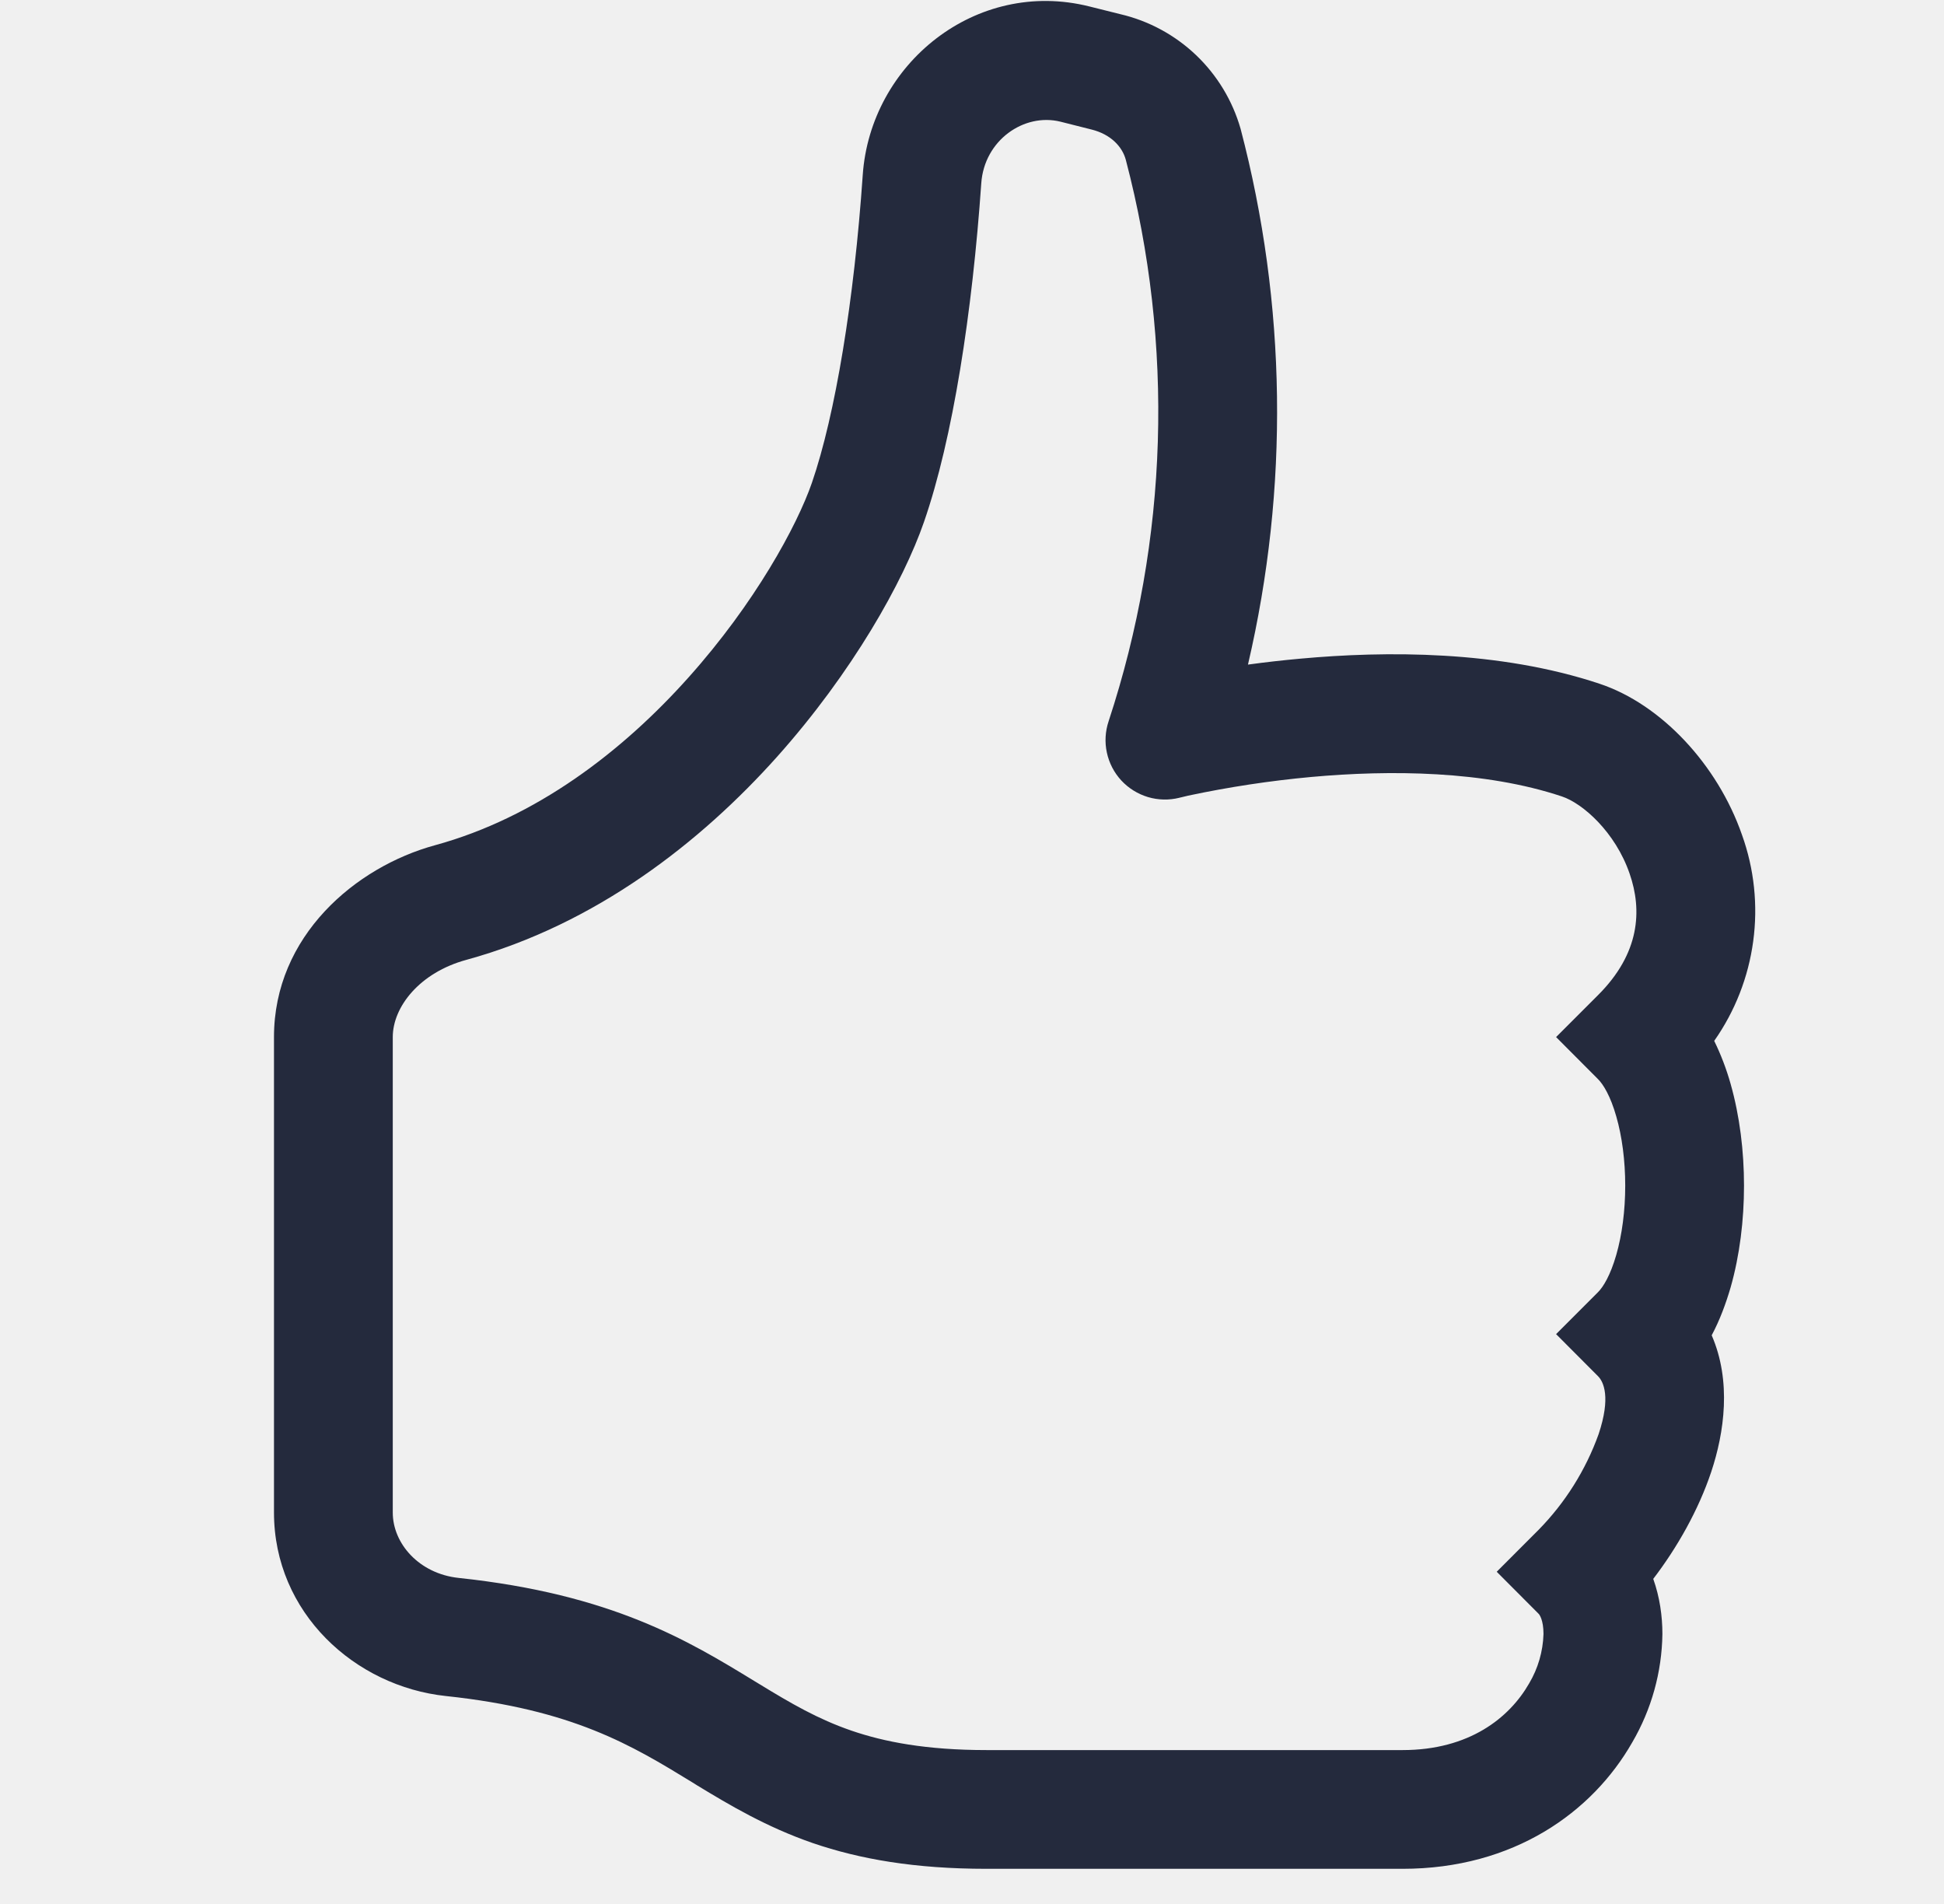
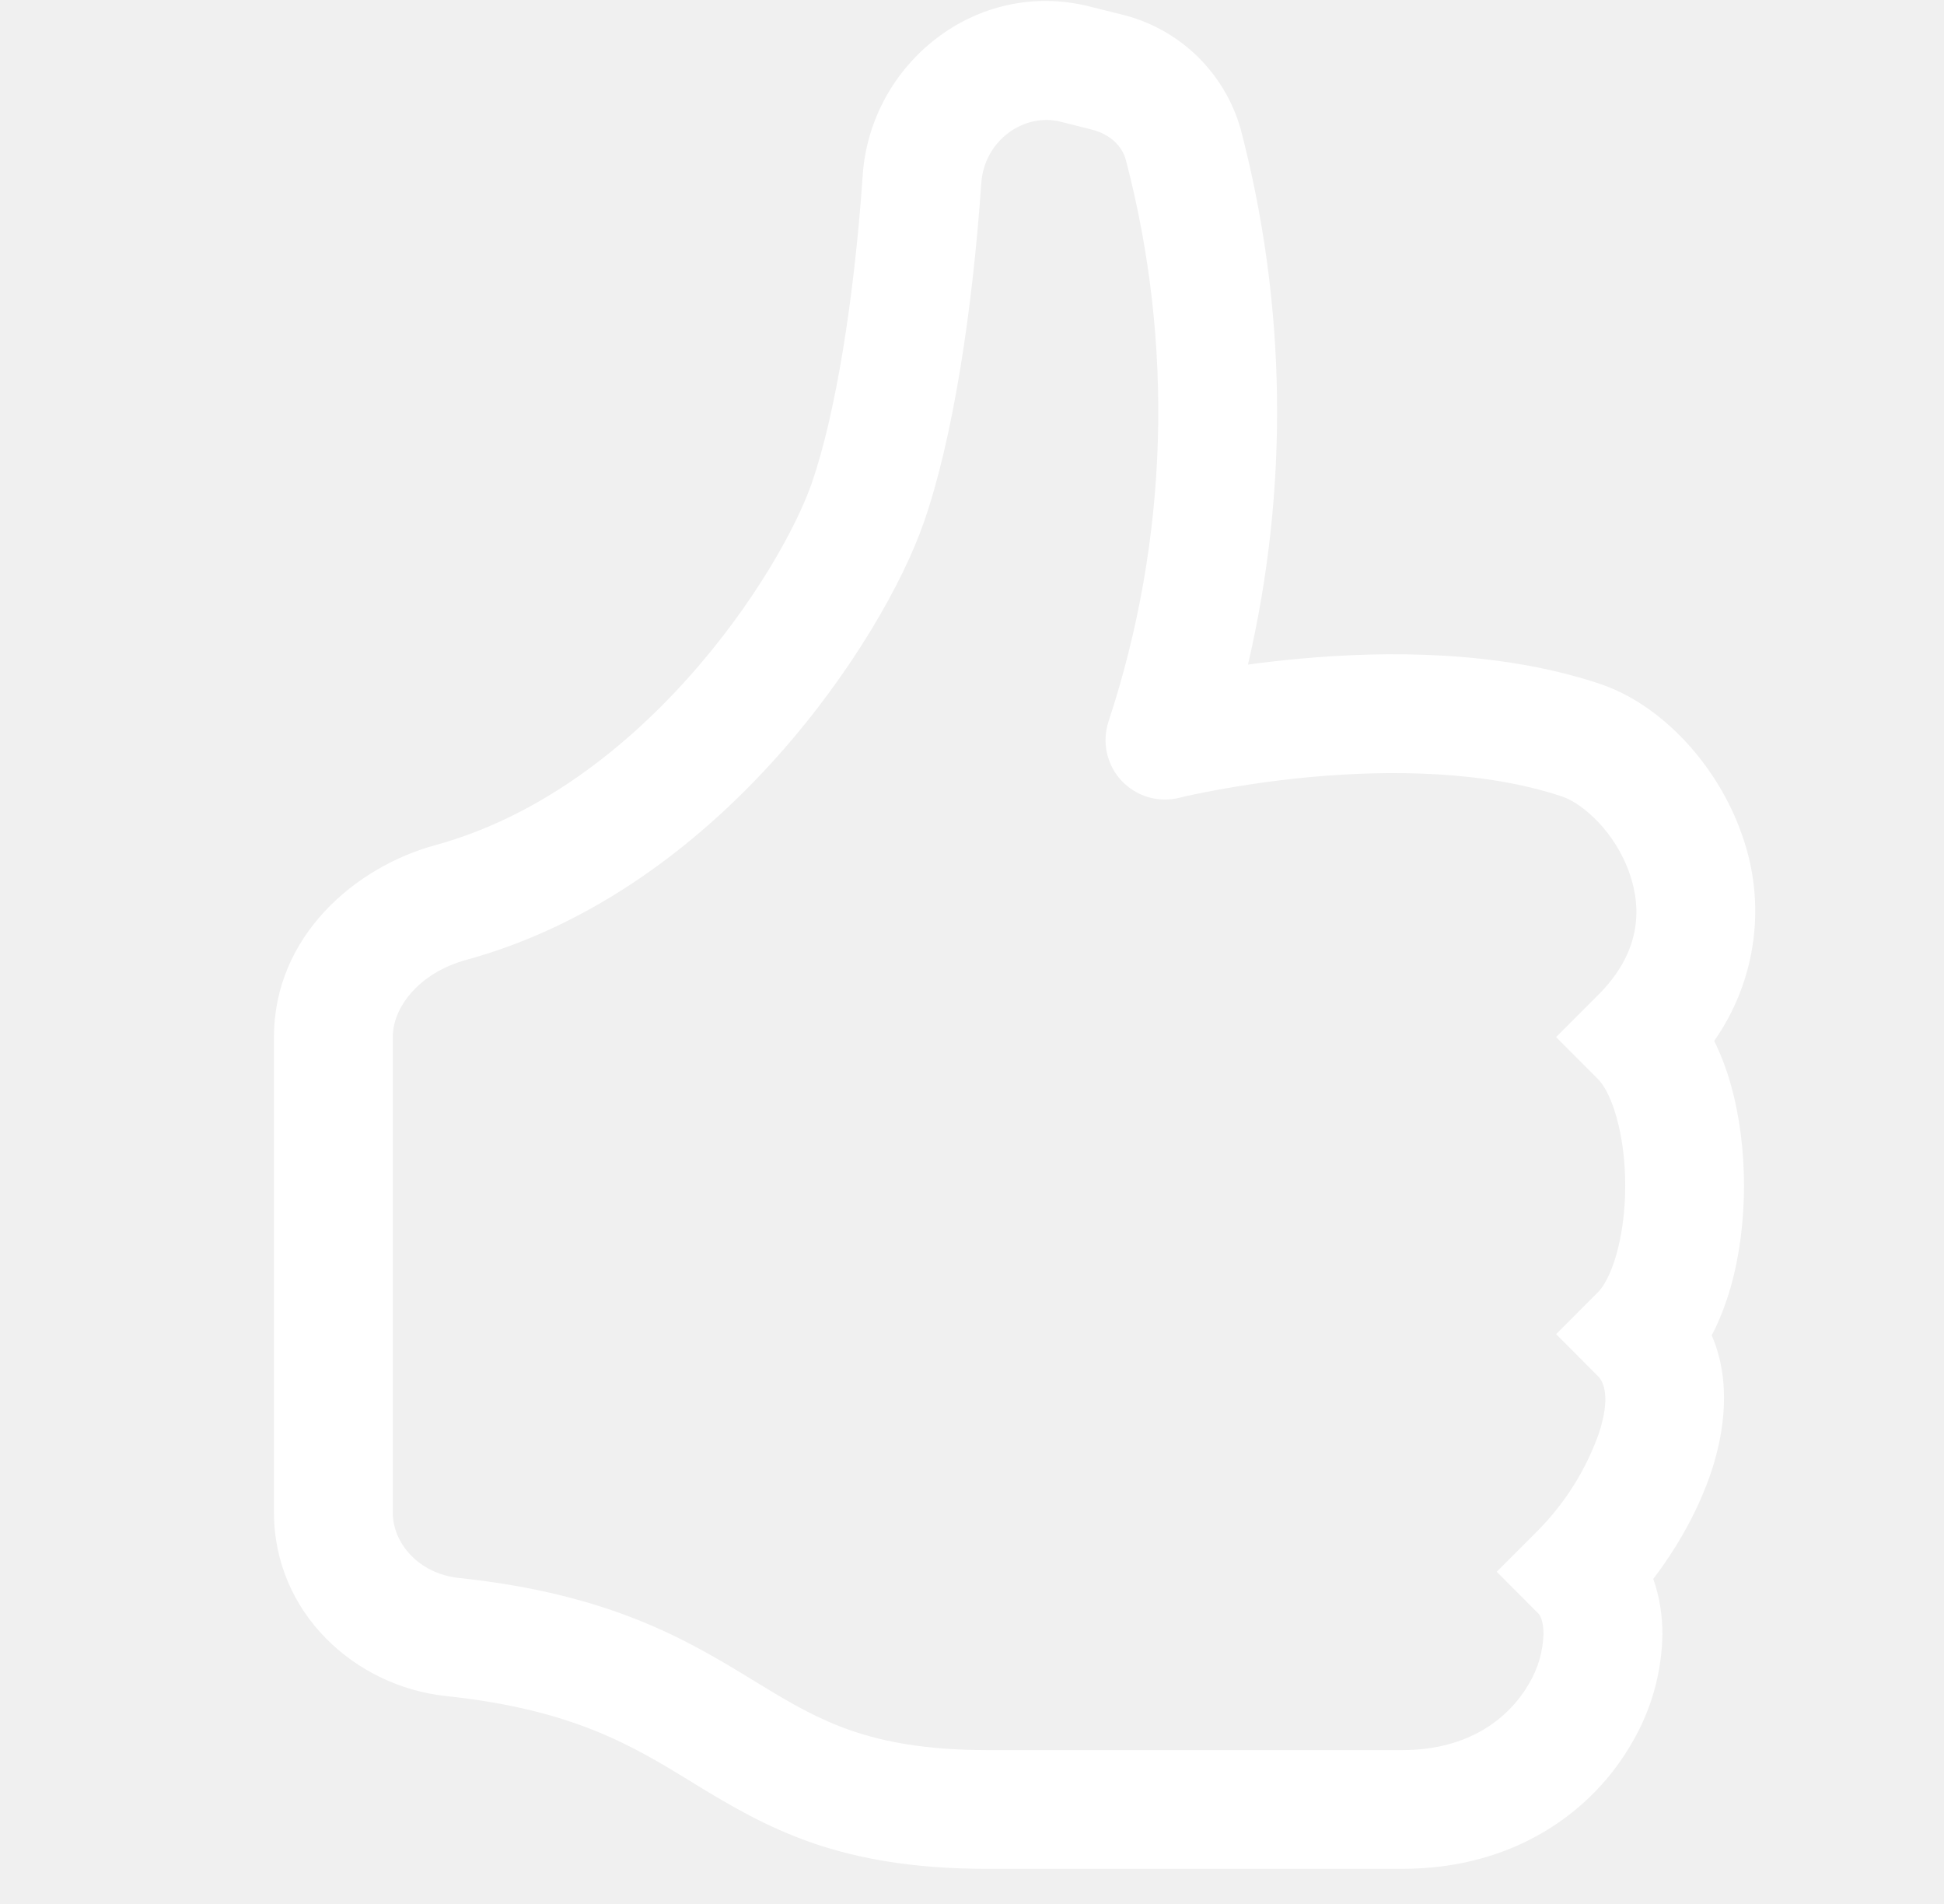
<svg xmlns="http://www.w3.org/2000/svg" width="48" height="47" viewBox="0 0 48 47" fill="none">
  <g clip-path="url(#clip0_45_948)">
-     <path d="M26.898 0.159C24.094 -0.542 21.489 1.579 21.302 4.324C21.09 7.407 20.627 10.237 20.046 11.921C19.68 12.977 18.641 14.892 16.996 16.728C15.362 18.555 13.236 20.183 10.745 20.864C8.774 21.401 6.765 23.108 6.765 25.601V37.336C6.765 39.815 8.765 41.63 11.012 41.868C14.151 42.202 15.6 43.085 17.078 43.989L17.219 44.077C18.016 44.56 18.914 45.097 20.064 45.496C21.228 45.895 22.589 46.133 24.364 46.133H34.63C37.378 46.133 39.32 44.733 40.302 43.012C40.777 42.199 41.034 41.278 41.047 40.337C41.047 39.891 40.98 39.422 40.821 38.976C41.411 38.204 41.936 37.281 42.253 36.333C42.575 35.365 42.757 34.098 42.264 32.963C42.467 32.582 42.616 32.174 42.731 31.781C42.957 30.989 43.062 30.115 43.062 29.267C43.062 28.422 42.957 27.551 42.731 26.756C42.628 26.391 42.493 26.036 42.326 25.695C42.84 24.964 43.17 24.12 43.289 23.235C43.409 22.35 43.314 21.449 43.012 20.609C42.408 18.872 41.012 17.382 39.493 16.878C37.008 16.051 34.204 16.068 32.113 16.259C31.679 16.298 31.245 16.347 30.814 16.406C31.831 12.048 31.769 7.508 30.632 3.18C30.434 2.487 30.055 1.859 29.533 1.361C29.011 0.864 28.365 0.514 27.663 0.35L26.898 0.159ZM34.63 43.202H24.364C22.868 43.202 21.832 43 21.02 42.721C20.196 42.437 19.536 42.053 18.744 41.569L18.627 41.498C16.999 40.504 15.113 39.354 11.323 38.952C10.346 38.847 9.698 38.102 9.698 37.339V25.601C9.698 24.856 10.361 24.008 11.517 23.694C14.728 22.814 17.315 20.773 19.184 18.685C21.046 16.602 22.305 14.358 22.815 12.883C23.528 10.83 24.009 7.697 24.229 4.524C24.302 3.462 25.285 2.781 26.185 3.004L26.954 3.198C27.423 3.315 27.71 3.617 27.798 3.946C28.996 8.51 28.849 13.323 27.373 17.805C27.29 18.054 27.274 18.321 27.33 18.578C27.385 18.835 27.508 19.073 27.686 19.266C27.865 19.459 28.092 19.6 28.344 19.676C28.596 19.751 28.863 19.757 29.118 19.694L29.127 19.691L29.168 19.682L29.338 19.641C30.341 19.428 31.356 19.274 32.377 19.18C34.322 19.004 36.65 19.022 38.566 19.661C39.079 19.831 39.886 20.541 40.238 21.568C40.551 22.471 40.493 23.533 39.457 24.566L38.422 25.601L39.457 26.639C39.584 26.765 39.765 27.053 39.909 27.563C40.05 28.053 40.129 28.648 40.129 29.267C40.129 29.889 40.05 30.482 39.909 30.974C39.763 31.485 39.584 31.772 39.457 31.898L38.422 32.934L39.457 33.972C39.595 34.11 39.777 34.491 39.472 35.403C39.154 36.288 38.649 37.093 37.991 37.764L36.956 38.8L37.991 39.838C38.008 39.853 38.111 39.985 38.111 40.337C38.098 40.767 37.976 41.187 37.756 41.557C37.272 42.402 36.281 43.202 34.63 43.202Z" fill="#242A3D" />
+     <path d="M26.898 0.159C24.094 -0.542 21.489 1.579 21.302 4.324C21.09 7.407 20.627 10.237 20.046 11.921C19.68 12.977 18.641 14.892 16.996 16.728C15.362 18.555 13.236 20.183 10.745 20.864C8.774 21.401 6.765 23.108 6.765 25.601V37.336C6.765 39.815 8.765 41.63 11.012 41.868C14.151 42.202 15.6 43.085 17.078 43.989L17.219 44.077C18.016 44.56 18.914 45.097 20.064 45.496C21.228 45.895 22.589 46.133 24.364 46.133H34.63C37.378 46.133 39.32 44.733 40.302 43.012C40.777 42.199 41.034 41.278 41.047 40.337C41.047 39.891 40.98 39.422 40.821 38.976C41.411 38.204 41.936 37.281 42.253 36.333C42.575 35.365 42.757 34.098 42.264 32.963C42.467 32.582 42.616 32.174 42.731 31.781C42.957 30.989 43.062 30.115 43.062 29.267C43.062 28.422 42.957 27.551 42.731 26.756C42.628 26.391 42.493 26.036 42.326 25.695C42.84 24.964 43.17 24.12 43.289 23.235C43.409 22.35 43.314 21.449 43.012 20.609C42.408 18.872 41.012 17.382 39.493 16.878C37.008 16.051 34.204 16.068 32.113 16.259C31.679 16.298 31.245 16.347 30.814 16.406C31.831 12.048 31.769 7.508 30.632 3.18C30.434 2.487 30.055 1.859 29.533 1.361C29.011 0.864 28.365 0.514 27.663 0.35L26.898 0.159ZM34.63 43.202H24.364C22.868 43.202 21.832 43 21.02 42.721C20.196 42.437 19.536 42.053 18.744 41.569L18.627 41.498C16.999 40.504 15.113 39.354 11.323 38.952C10.346 38.847 9.698 38.102 9.698 37.339V25.601C9.698 24.856 10.361 24.008 11.517 23.694C14.728 22.814 17.315 20.773 19.184 18.685C21.046 16.602 22.305 14.358 22.815 12.883C23.528 10.83 24.009 7.697 24.229 4.524C24.302 3.462 25.285 2.781 26.185 3.004L26.954 3.198C27.423 3.315 27.71 3.617 27.798 3.946C28.996 8.51 28.849 13.323 27.373 17.805C27.29 18.054 27.274 18.321 27.33 18.578C27.385 18.835 27.508 19.073 27.686 19.266C27.865 19.459 28.092 19.6 28.344 19.676C28.596 19.751 28.863 19.757 29.118 19.694L29.127 19.691L29.168 19.682L29.338 19.641C30.341 19.428 31.356 19.274 32.377 19.18C34.322 19.004 36.65 19.022 38.566 19.661C39.079 19.831 39.886 20.541 40.238 21.568C40.551 22.471 40.493 23.533 39.457 24.566L38.422 25.601L39.457 26.639C39.584 26.765 39.765 27.053 39.909 27.563C40.05 28.053 40.129 28.648 40.129 29.267C40.129 29.889 40.05 30.482 39.909 30.974C39.763 31.485 39.584 31.772 39.457 31.898L38.422 32.934L39.457 33.972C39.595 34.11 39.777 34.491 39.472 35.403C39.154 36.288 38.649 37.093 37.991 37.764L36.956 38.8L37.991 39.838C38.008 39.853 38.111 39.985 38.111 40.337C38.098 40.767 37.976 41.187 37.756 41.557C37.272 42.402 36.281 43.202 34.63 43.202Z" fill="white" />
  </g>
  <defs>
    <clipPath id="clip0_45_948">
      <rect x="0.899" y="0.024" width="46.93" height="46.93" rx="7.657" fill="white" />
    </clipPath>
  </defs>
</svg>
